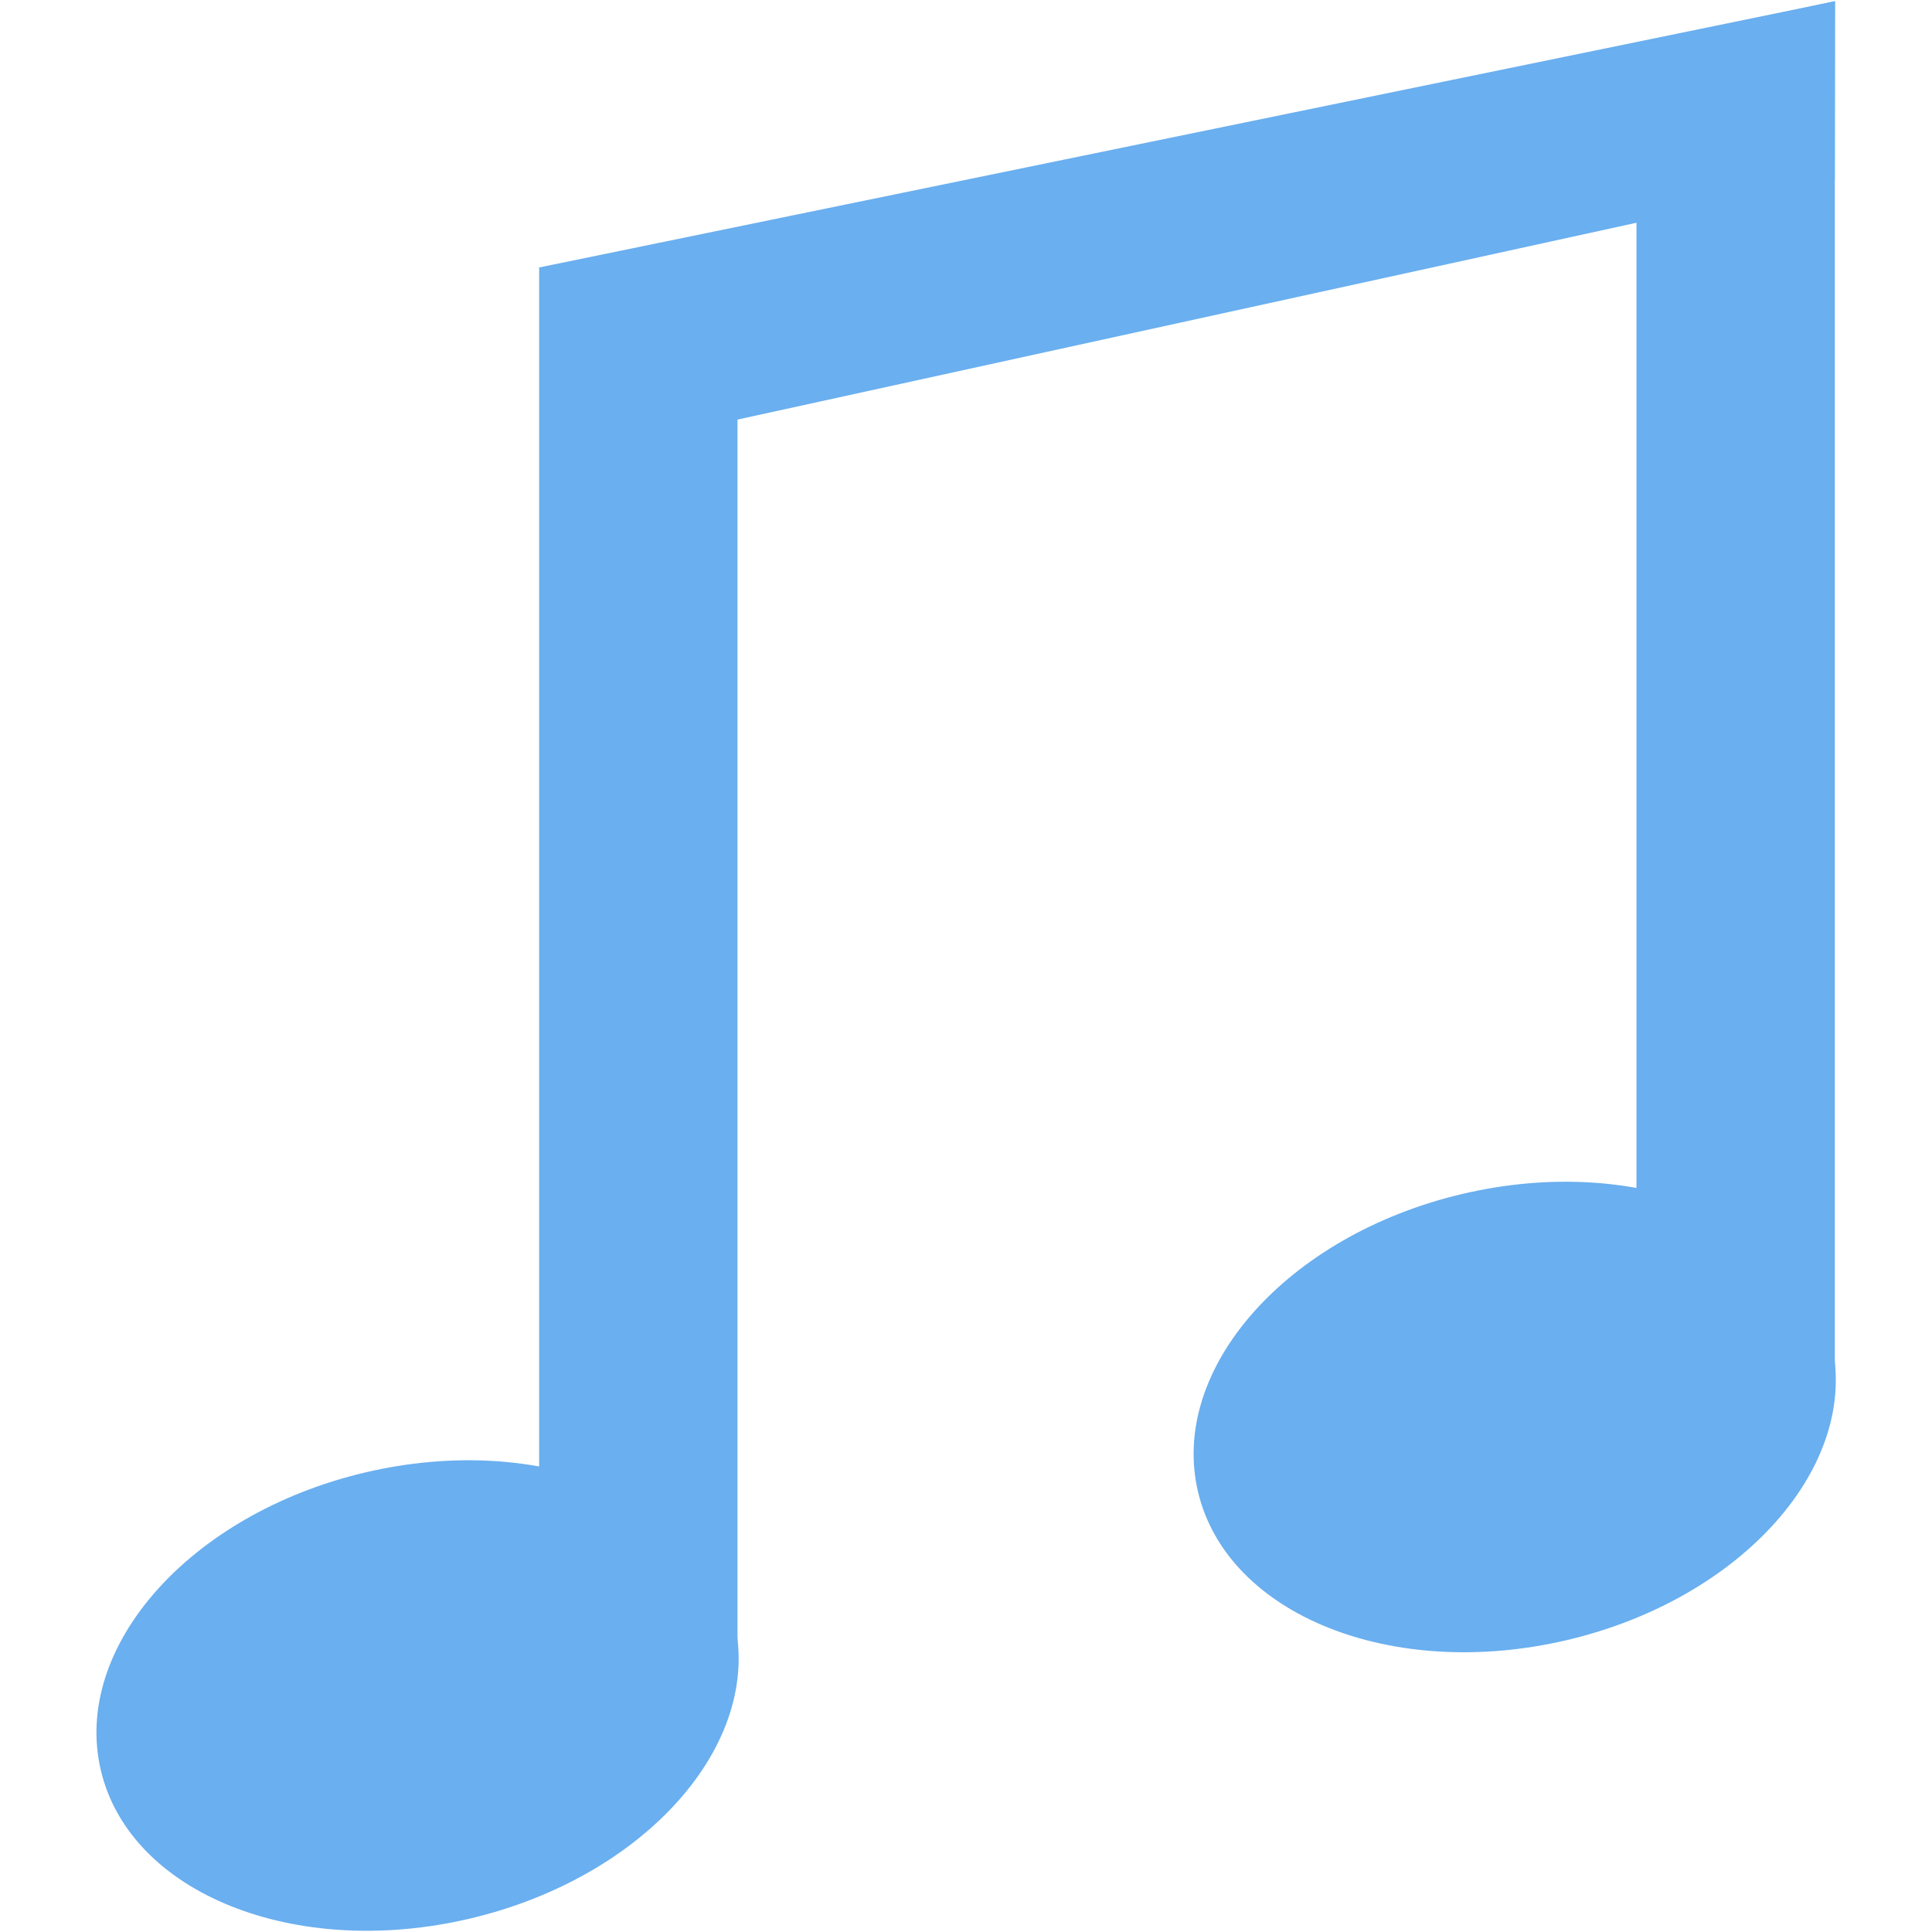
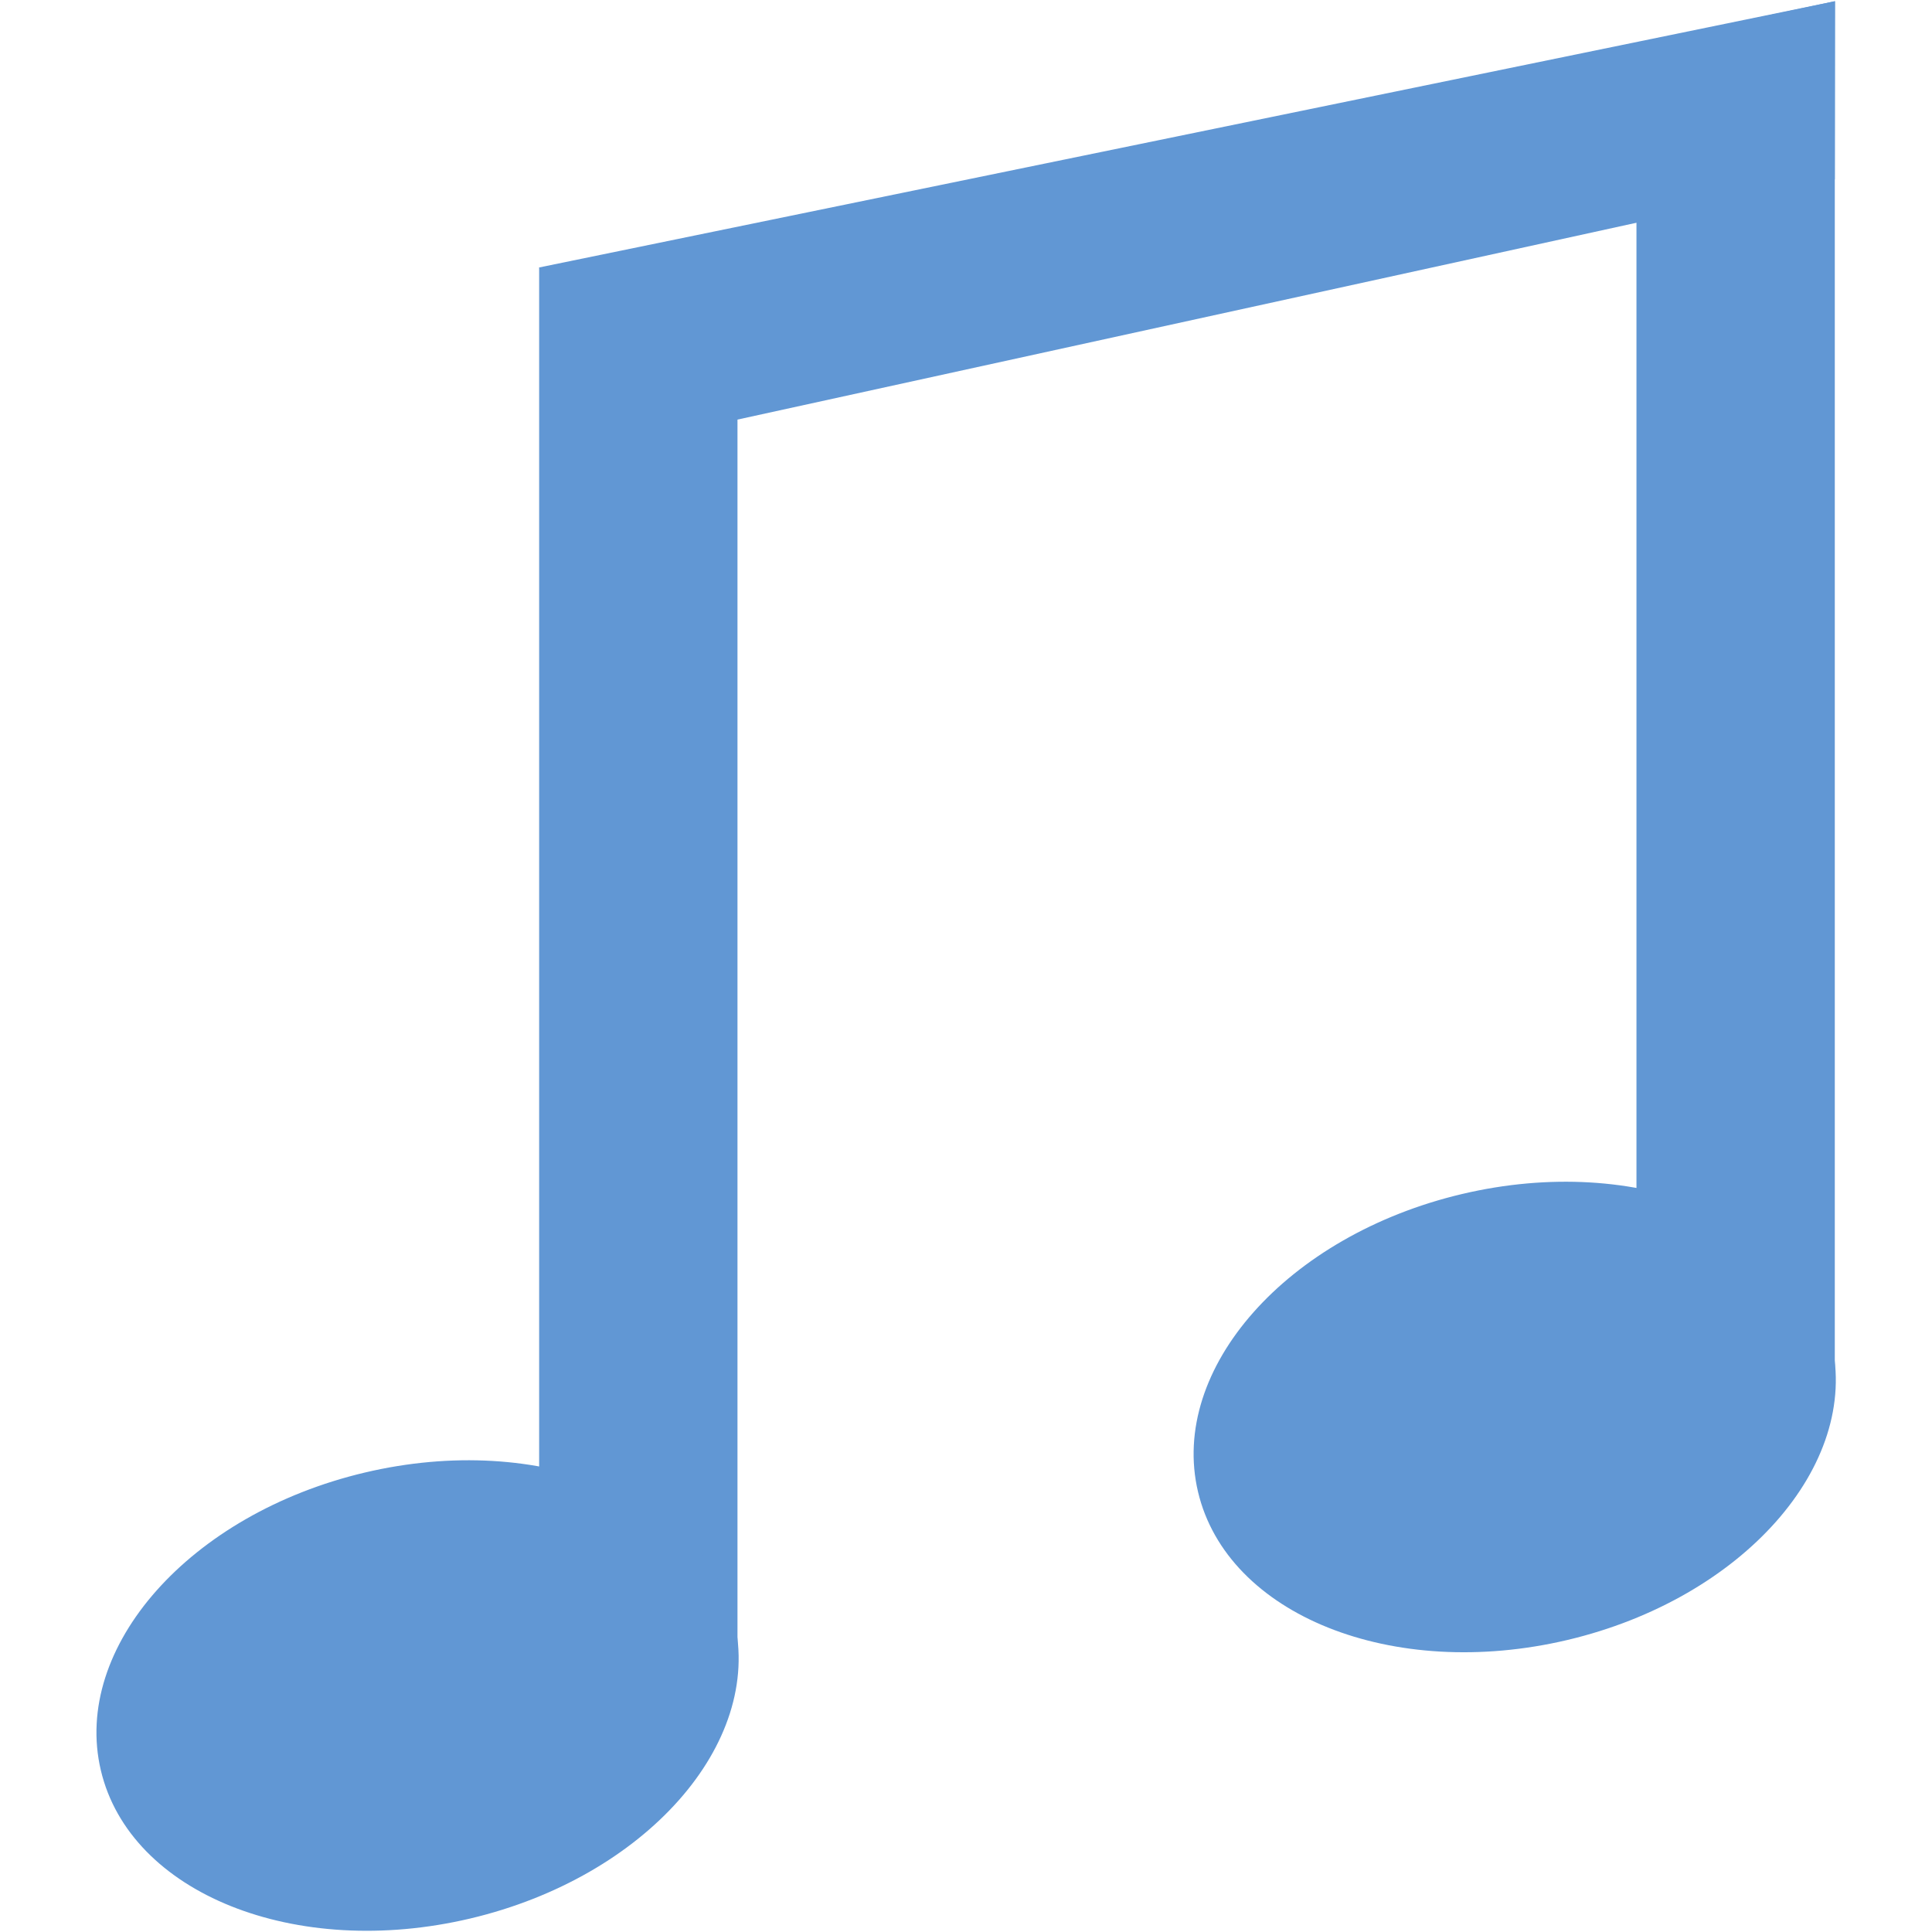
<svg xmlns="http://www.w3.org/2000/svg" id="Layer_1" data-name="Layer 1" viewBox="0 0 64 64">
  <defs>
    <style>
      .cls-1 {
-         fill: #6aafef;
+         fill: #6197d4;
      }
    </style>
  </defs>
  <polygon class="cls-1" points="60.78 45.73 54.21 45.73 54.21 1.44 60.78 .04 60.78 45.73" />
  <ellipse class="cls-1" cx="50.17" cy="46.94" rx="10.78" ry="7.59" transform="translate(-9.44 12.79) rotate(-13.29)" />
  <polygon class="cls-1" points="60.78 5.94 20.5 14.76 17.86 8.86 60.79 .04 60.78 5.94" />
  <polygon class="cls-1" points="24.43 54.95 17.86 54.95 17.86 8.86 24.43 9.26 24.43 54.95" />
  <ellipse class="cls-1" cx="13.83" cy="56.17" rx="10.78" ry="7.59" transform="translate(-12.54 4.68) rotate(-13.29)" />
</svg>
